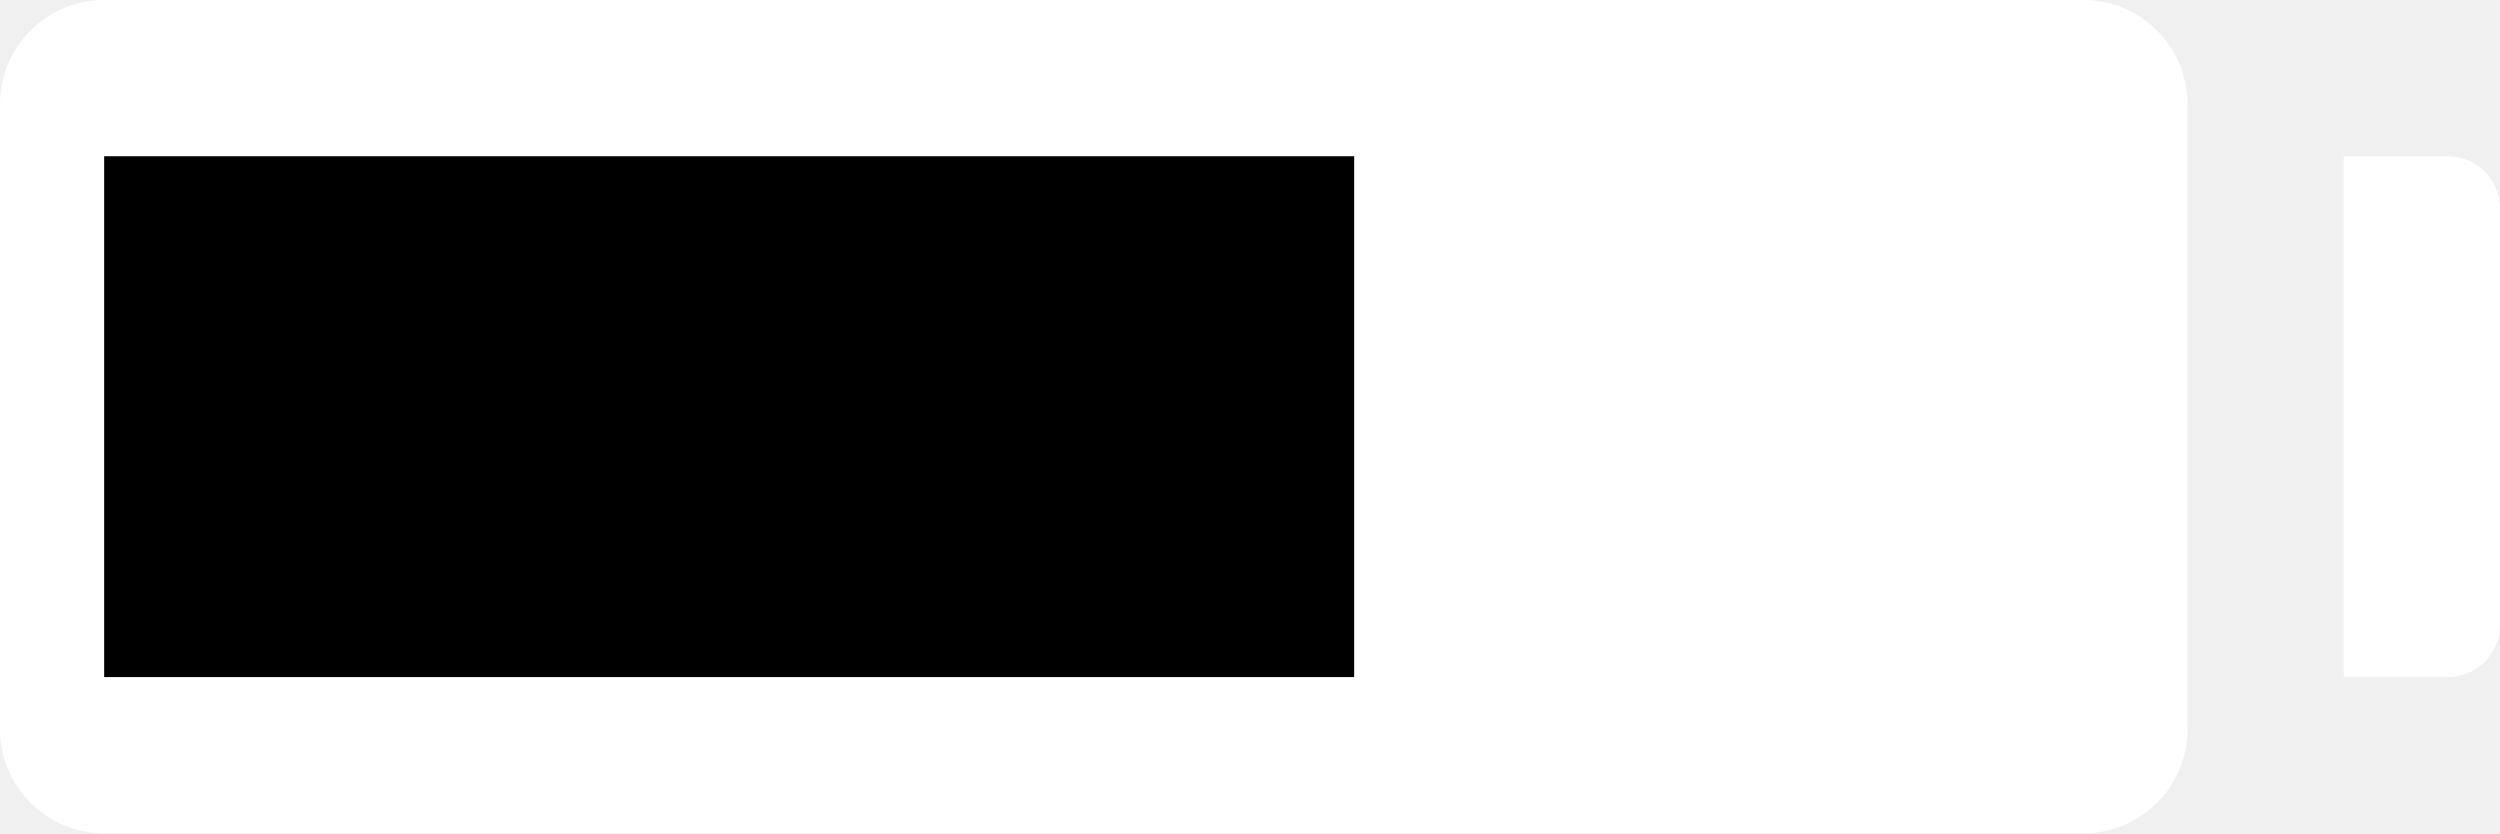
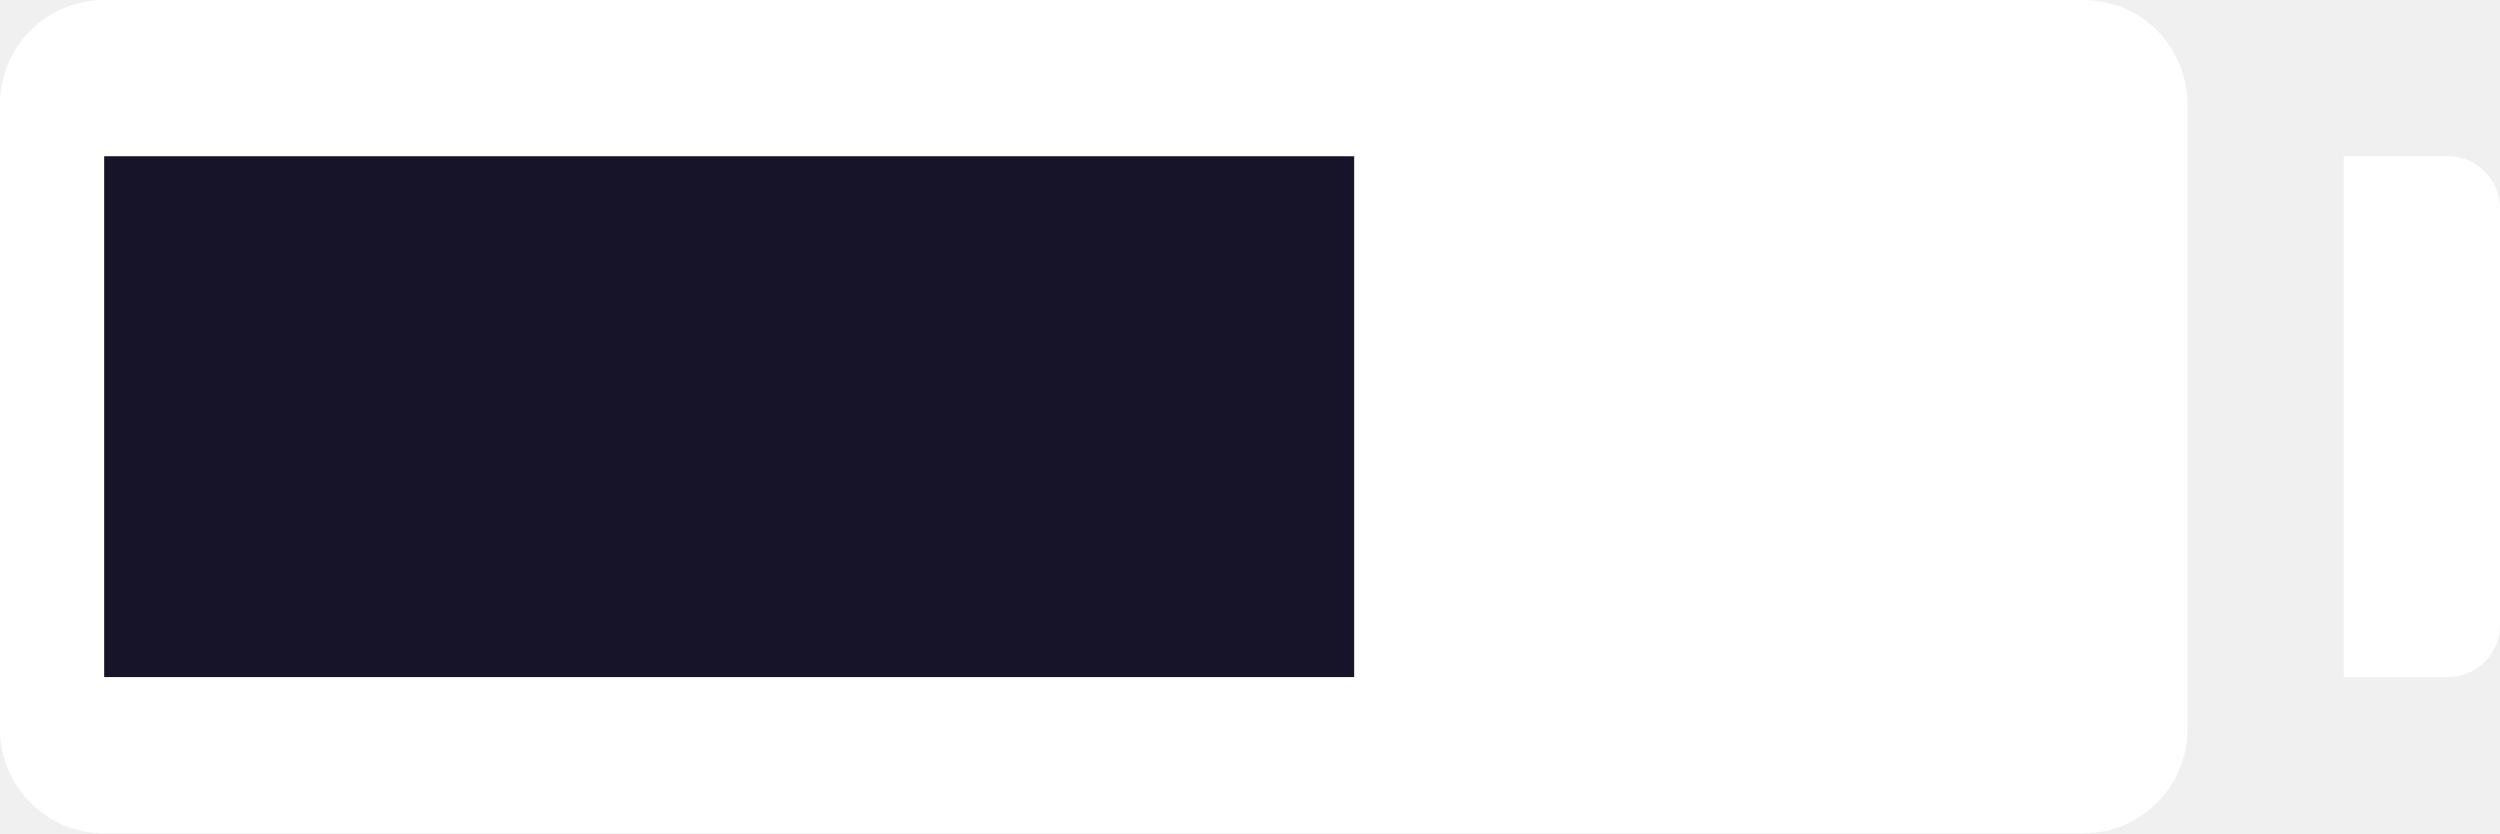
<svg xmlns="http://www.w3.org/2000/svg" width="48" height="16" viewBox="0 0 48 16">
  <g id="Battery_icon" data-name="Battery icon" transform="translate(-99.931 -480)">
    <rect id="Rectangle_36" data-name="Rectangle 36" width="42" height="16" rx="2" transform="translate(99.931 480)" fill="#fff" />
    <path id="Rectangle_37" data-name="Rectangle 37" d="M0,0H2A1,1,0,0,1,3,1V9a1,1,0,0,1-1,1H0a0,0,0,0,1,0,0V0A0,0,0,0,1,0,0Z" transform="translate(144.931 483)" fill="#fff" />
-     <rect id="Rectangle_38" data-name="Rectangle 38" width="24" height="10" transform="translate(101.931 483)" />
+     <rect id="Rectangle_38" data-name="Rectangle 38" width="24" height="10" transform="translate(101.931 483)" fill="#171329" />
  </g>
</svg>
